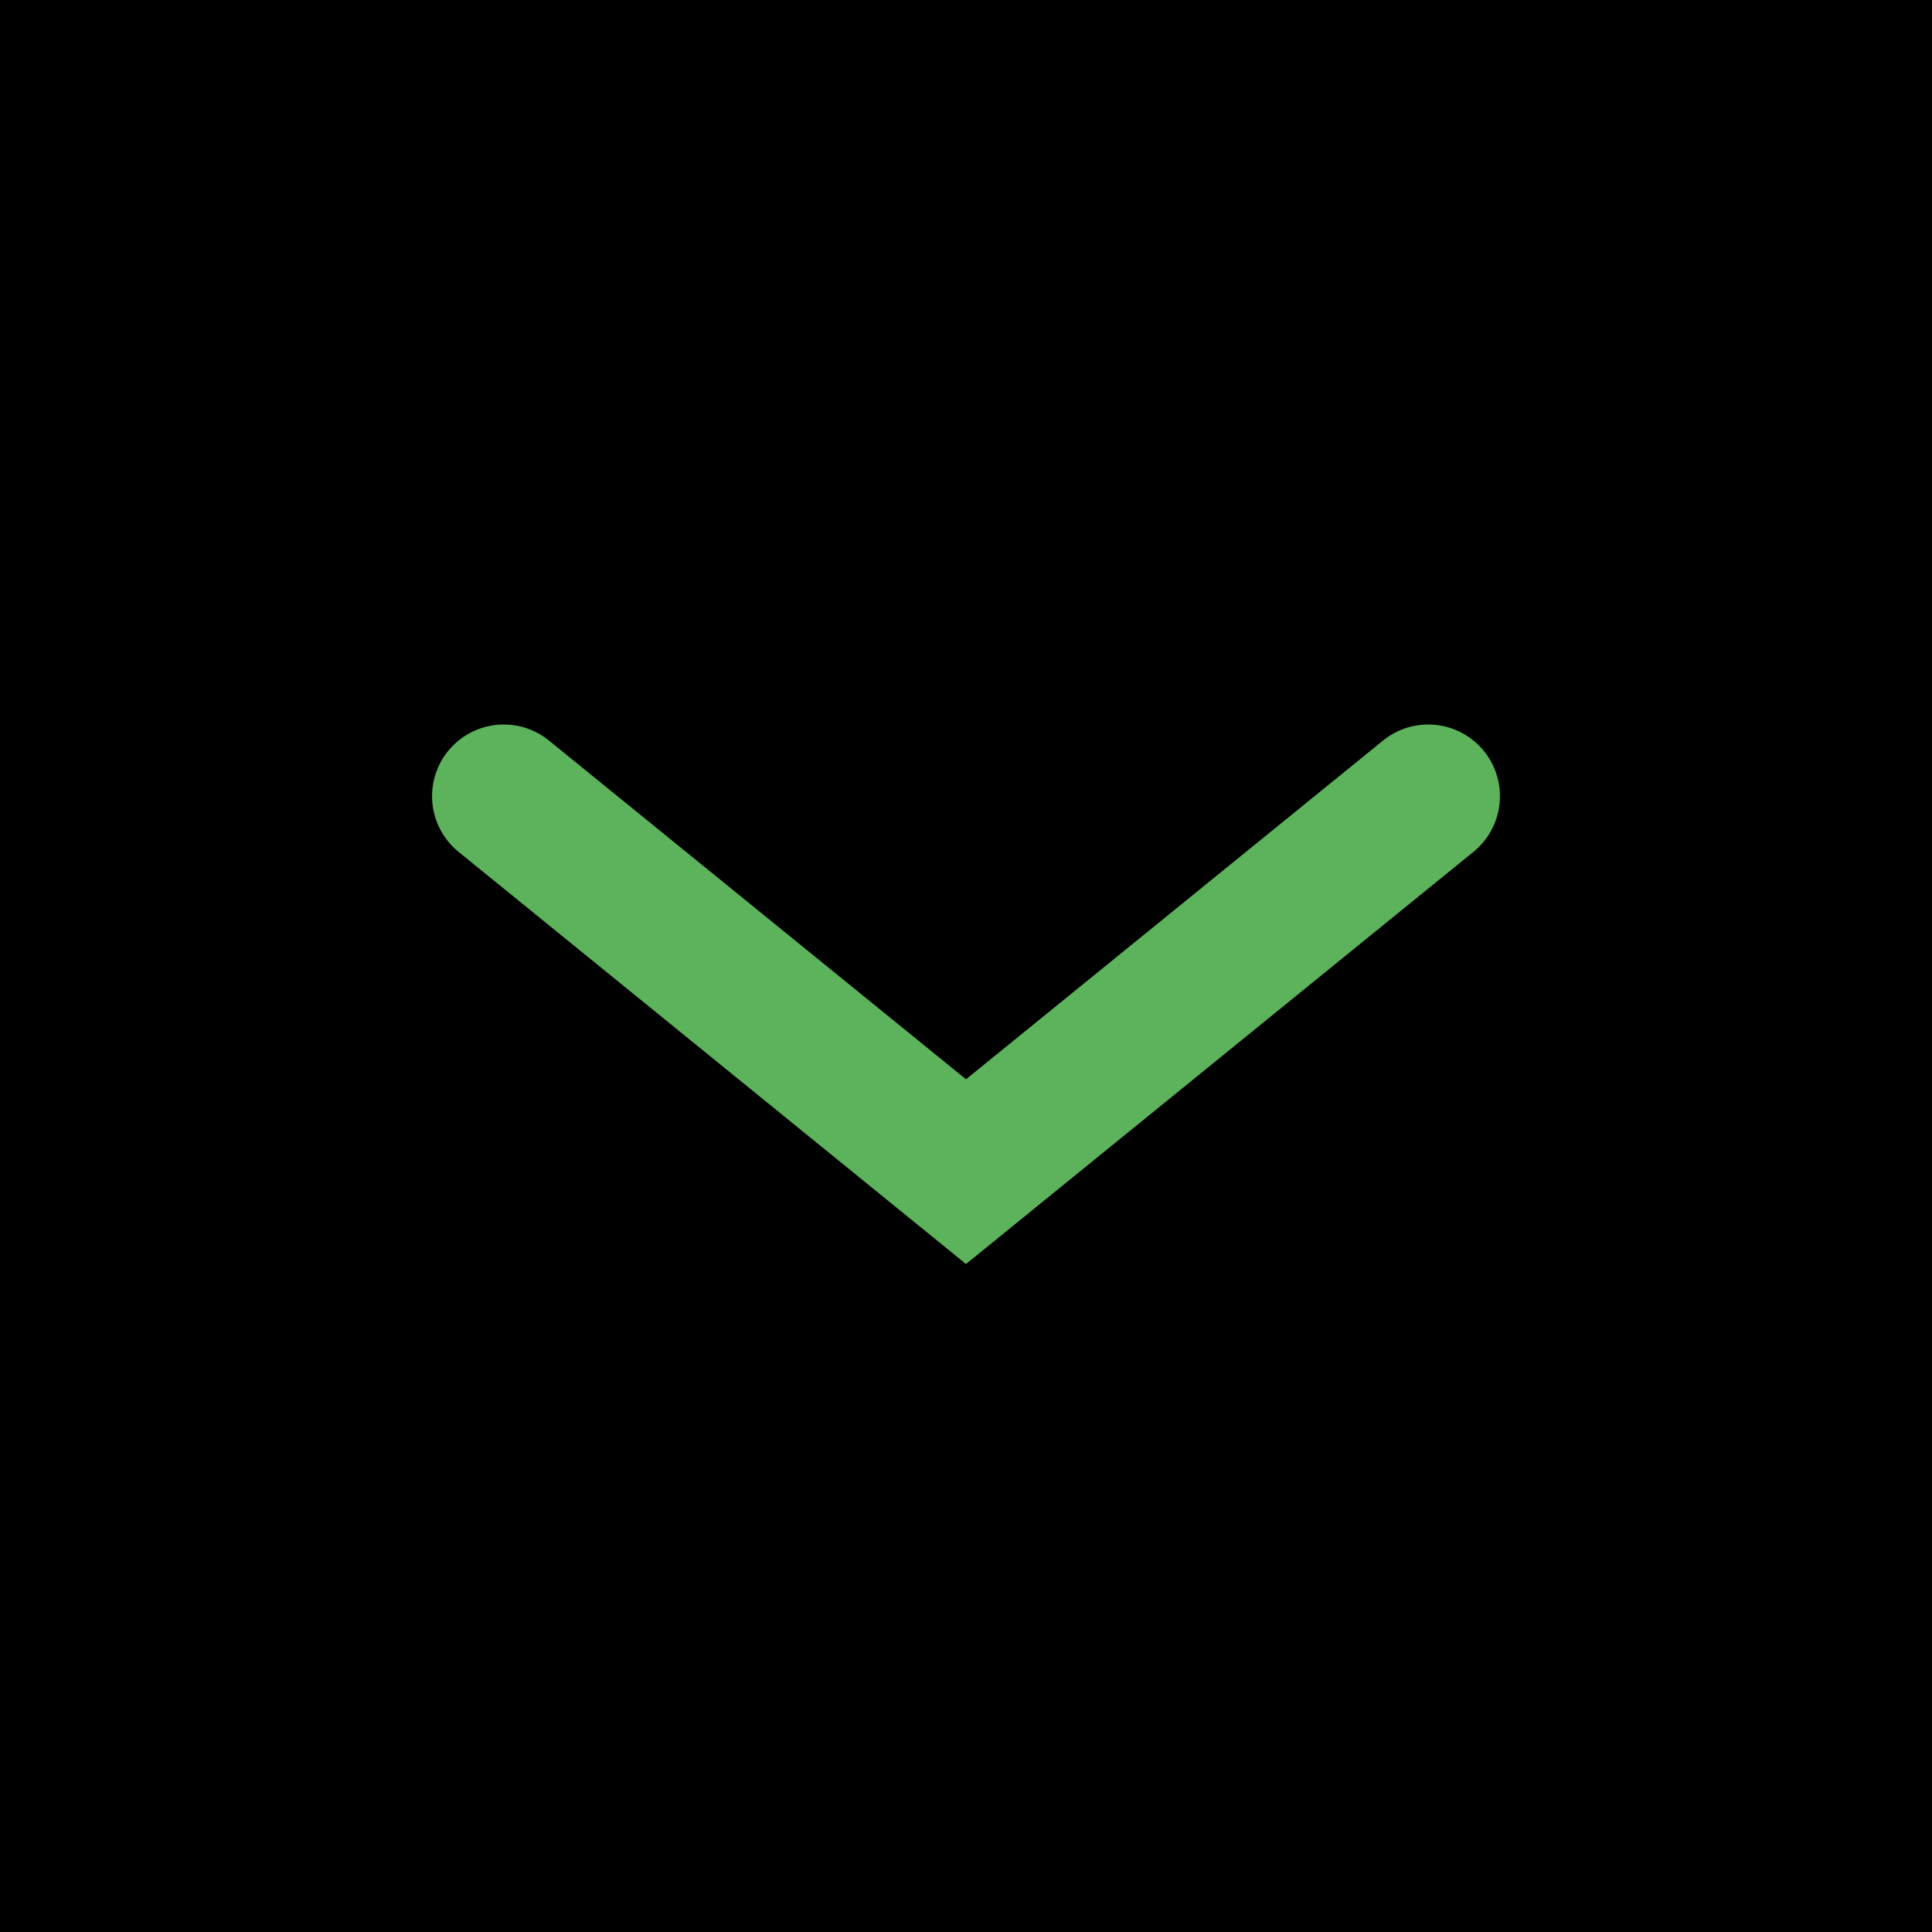
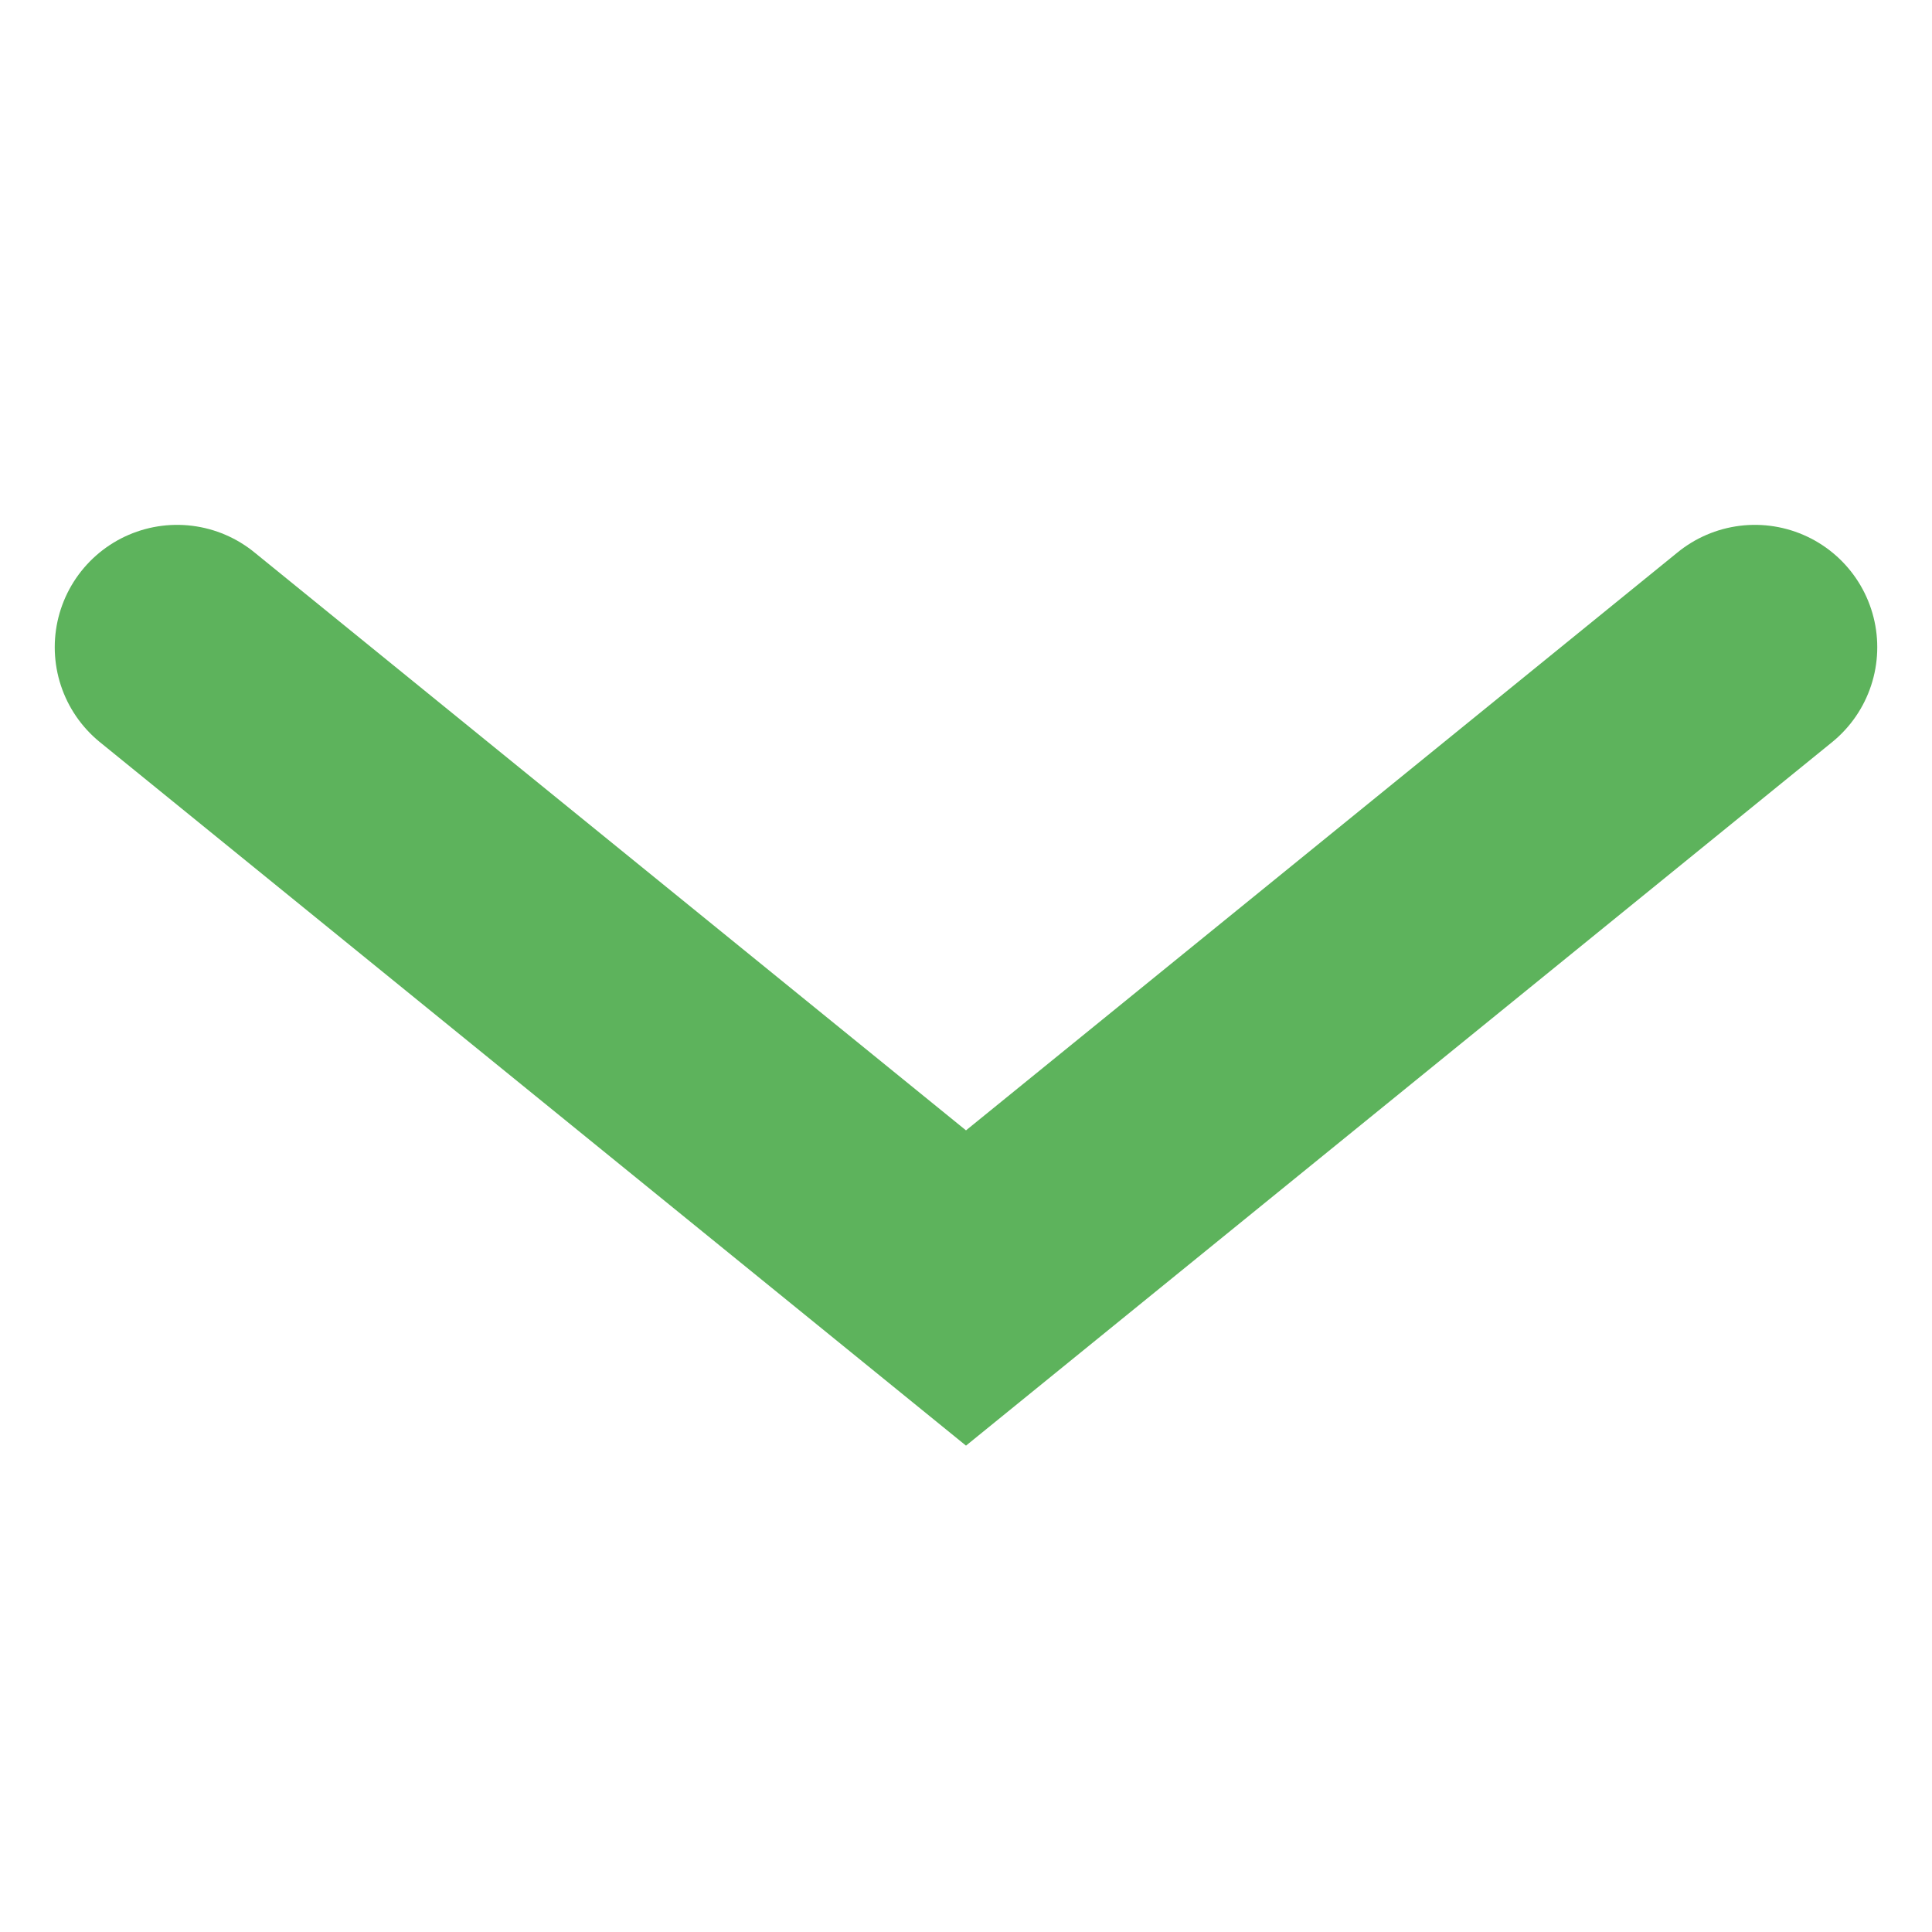
- <svg xmlns="http://www.w3.org/2000/svg" viewBox="0 0 1024 1024">
-   <rect width="1024" height="1024" fill="#000" />
+ <svg xmlns="http://www.w3.org/2000/svg" viewBox="212 221 600 600">
  <path d="M267 422 512 621 757 422" fill="none" stroke="#5db35c" stroke-width="76" stroke-linecap="round" stroke-linejoin="miter" />
</svg>
